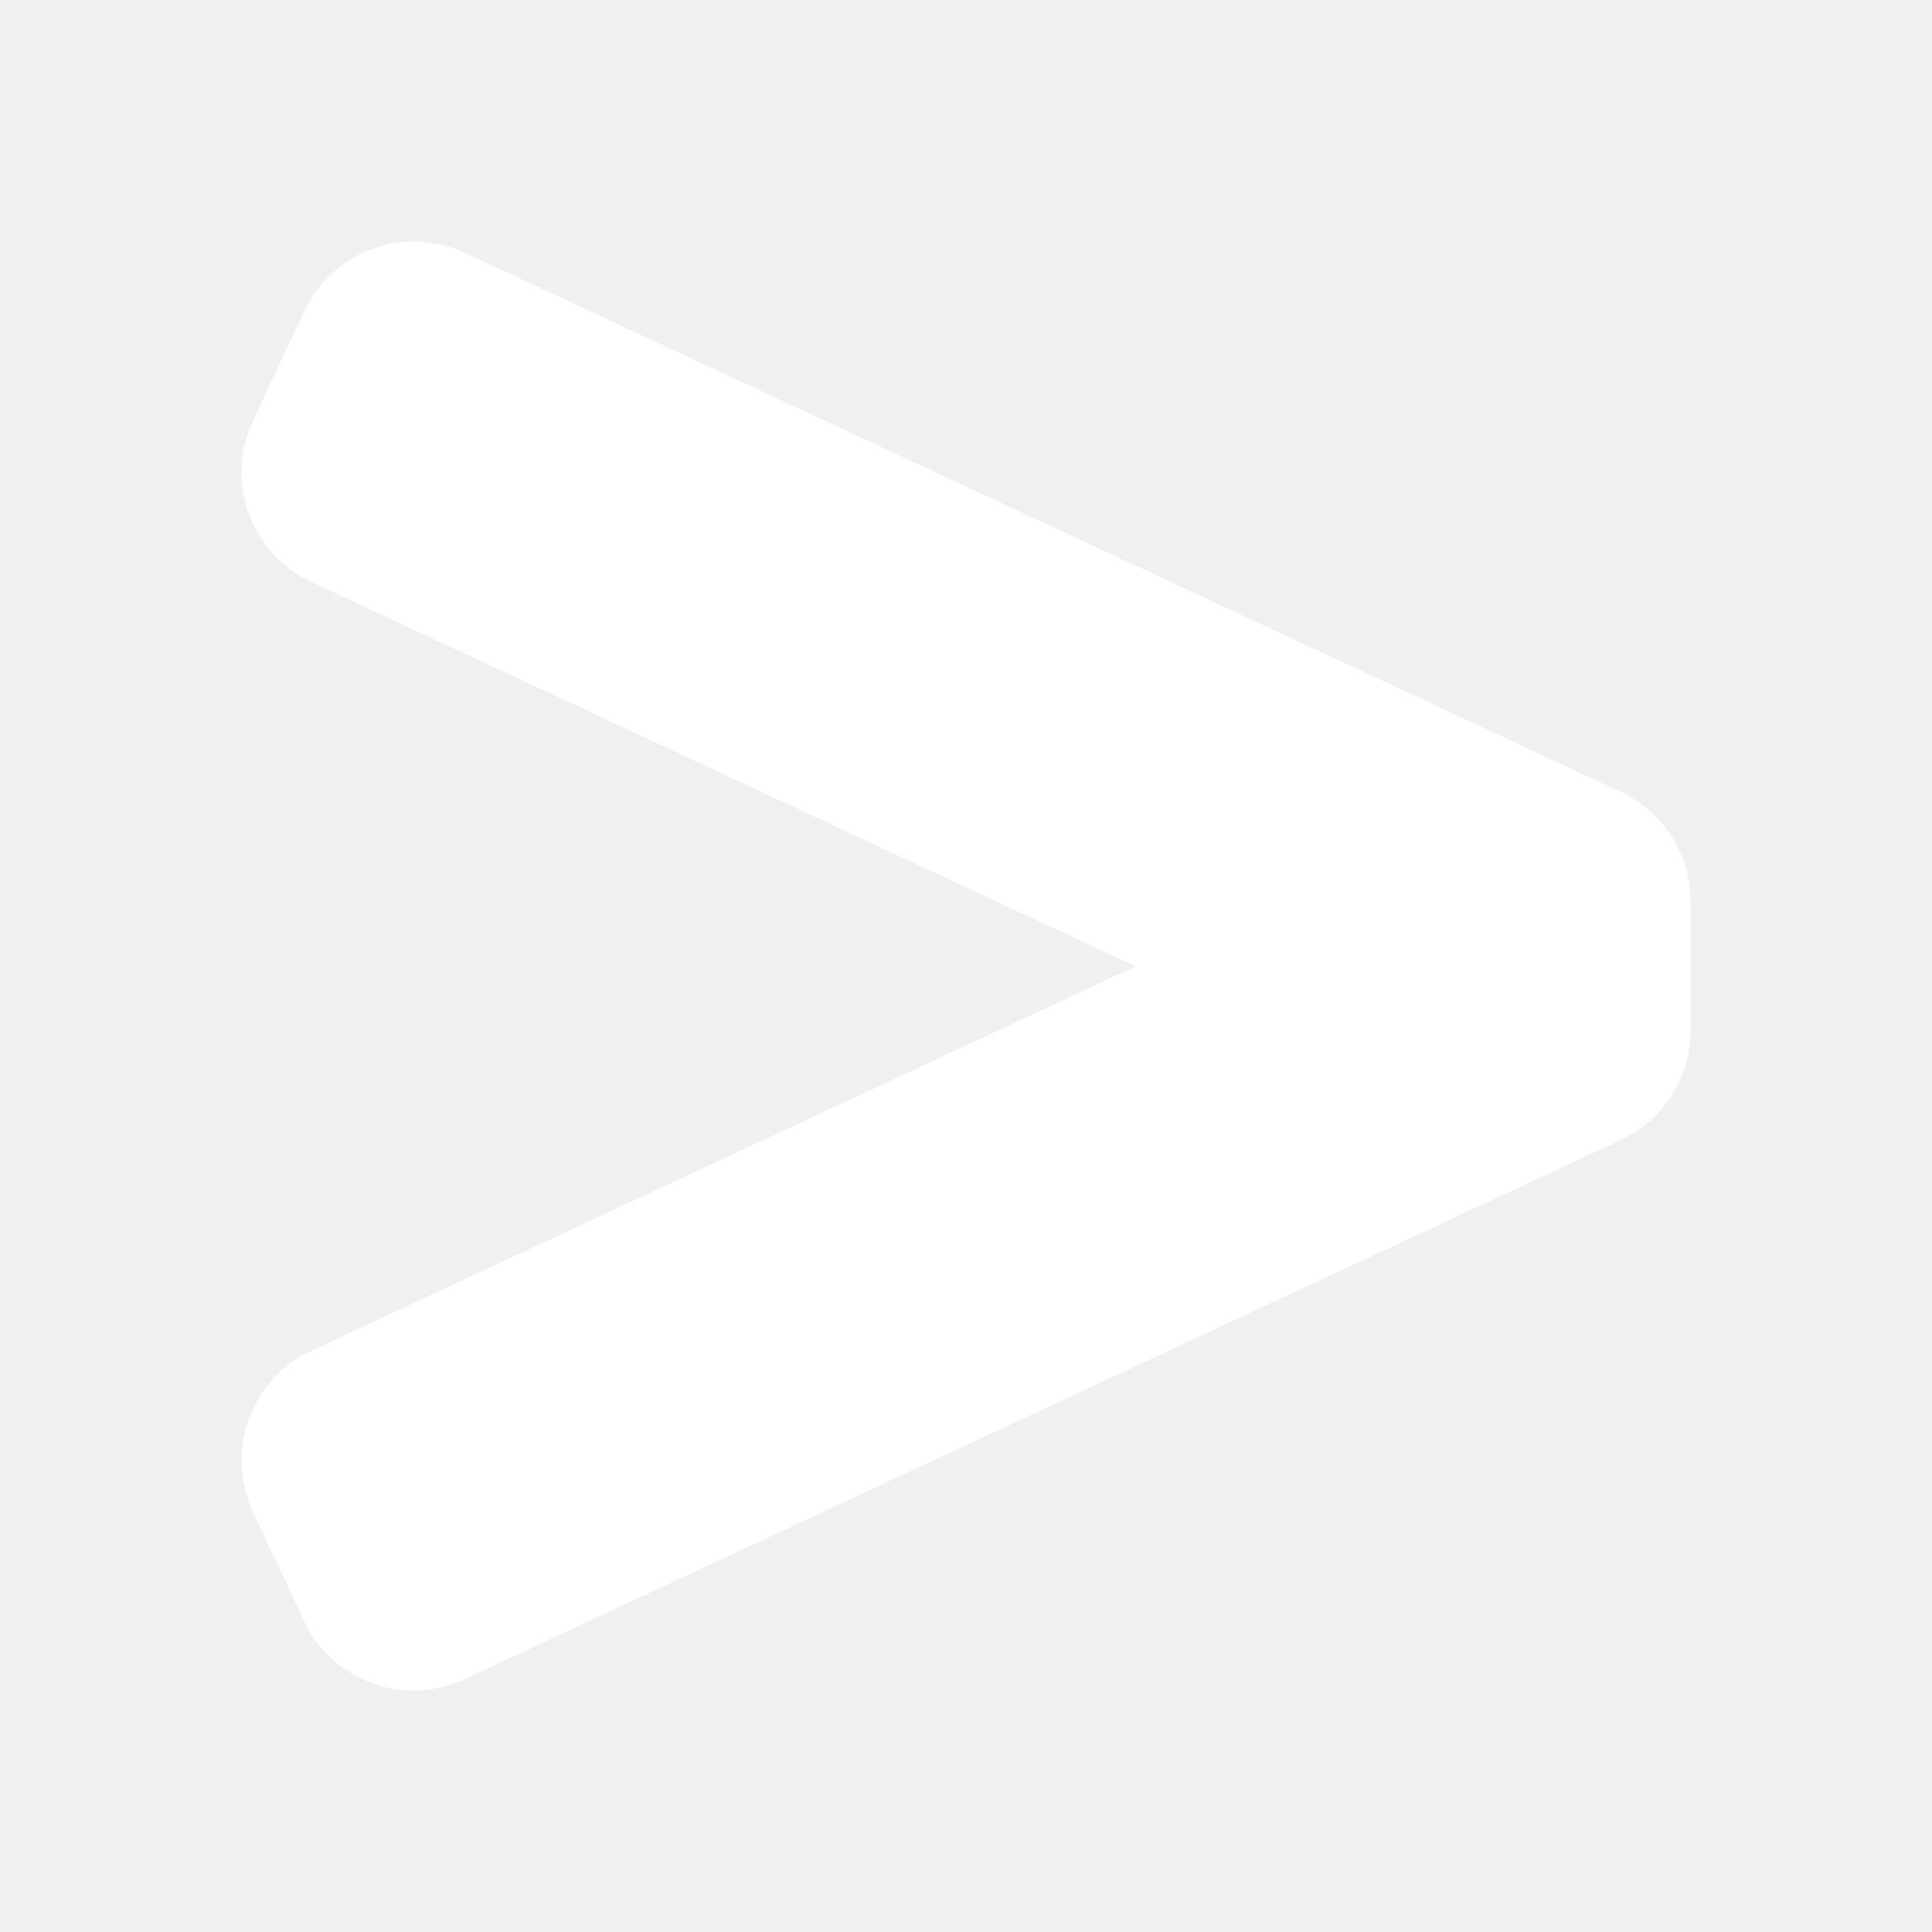
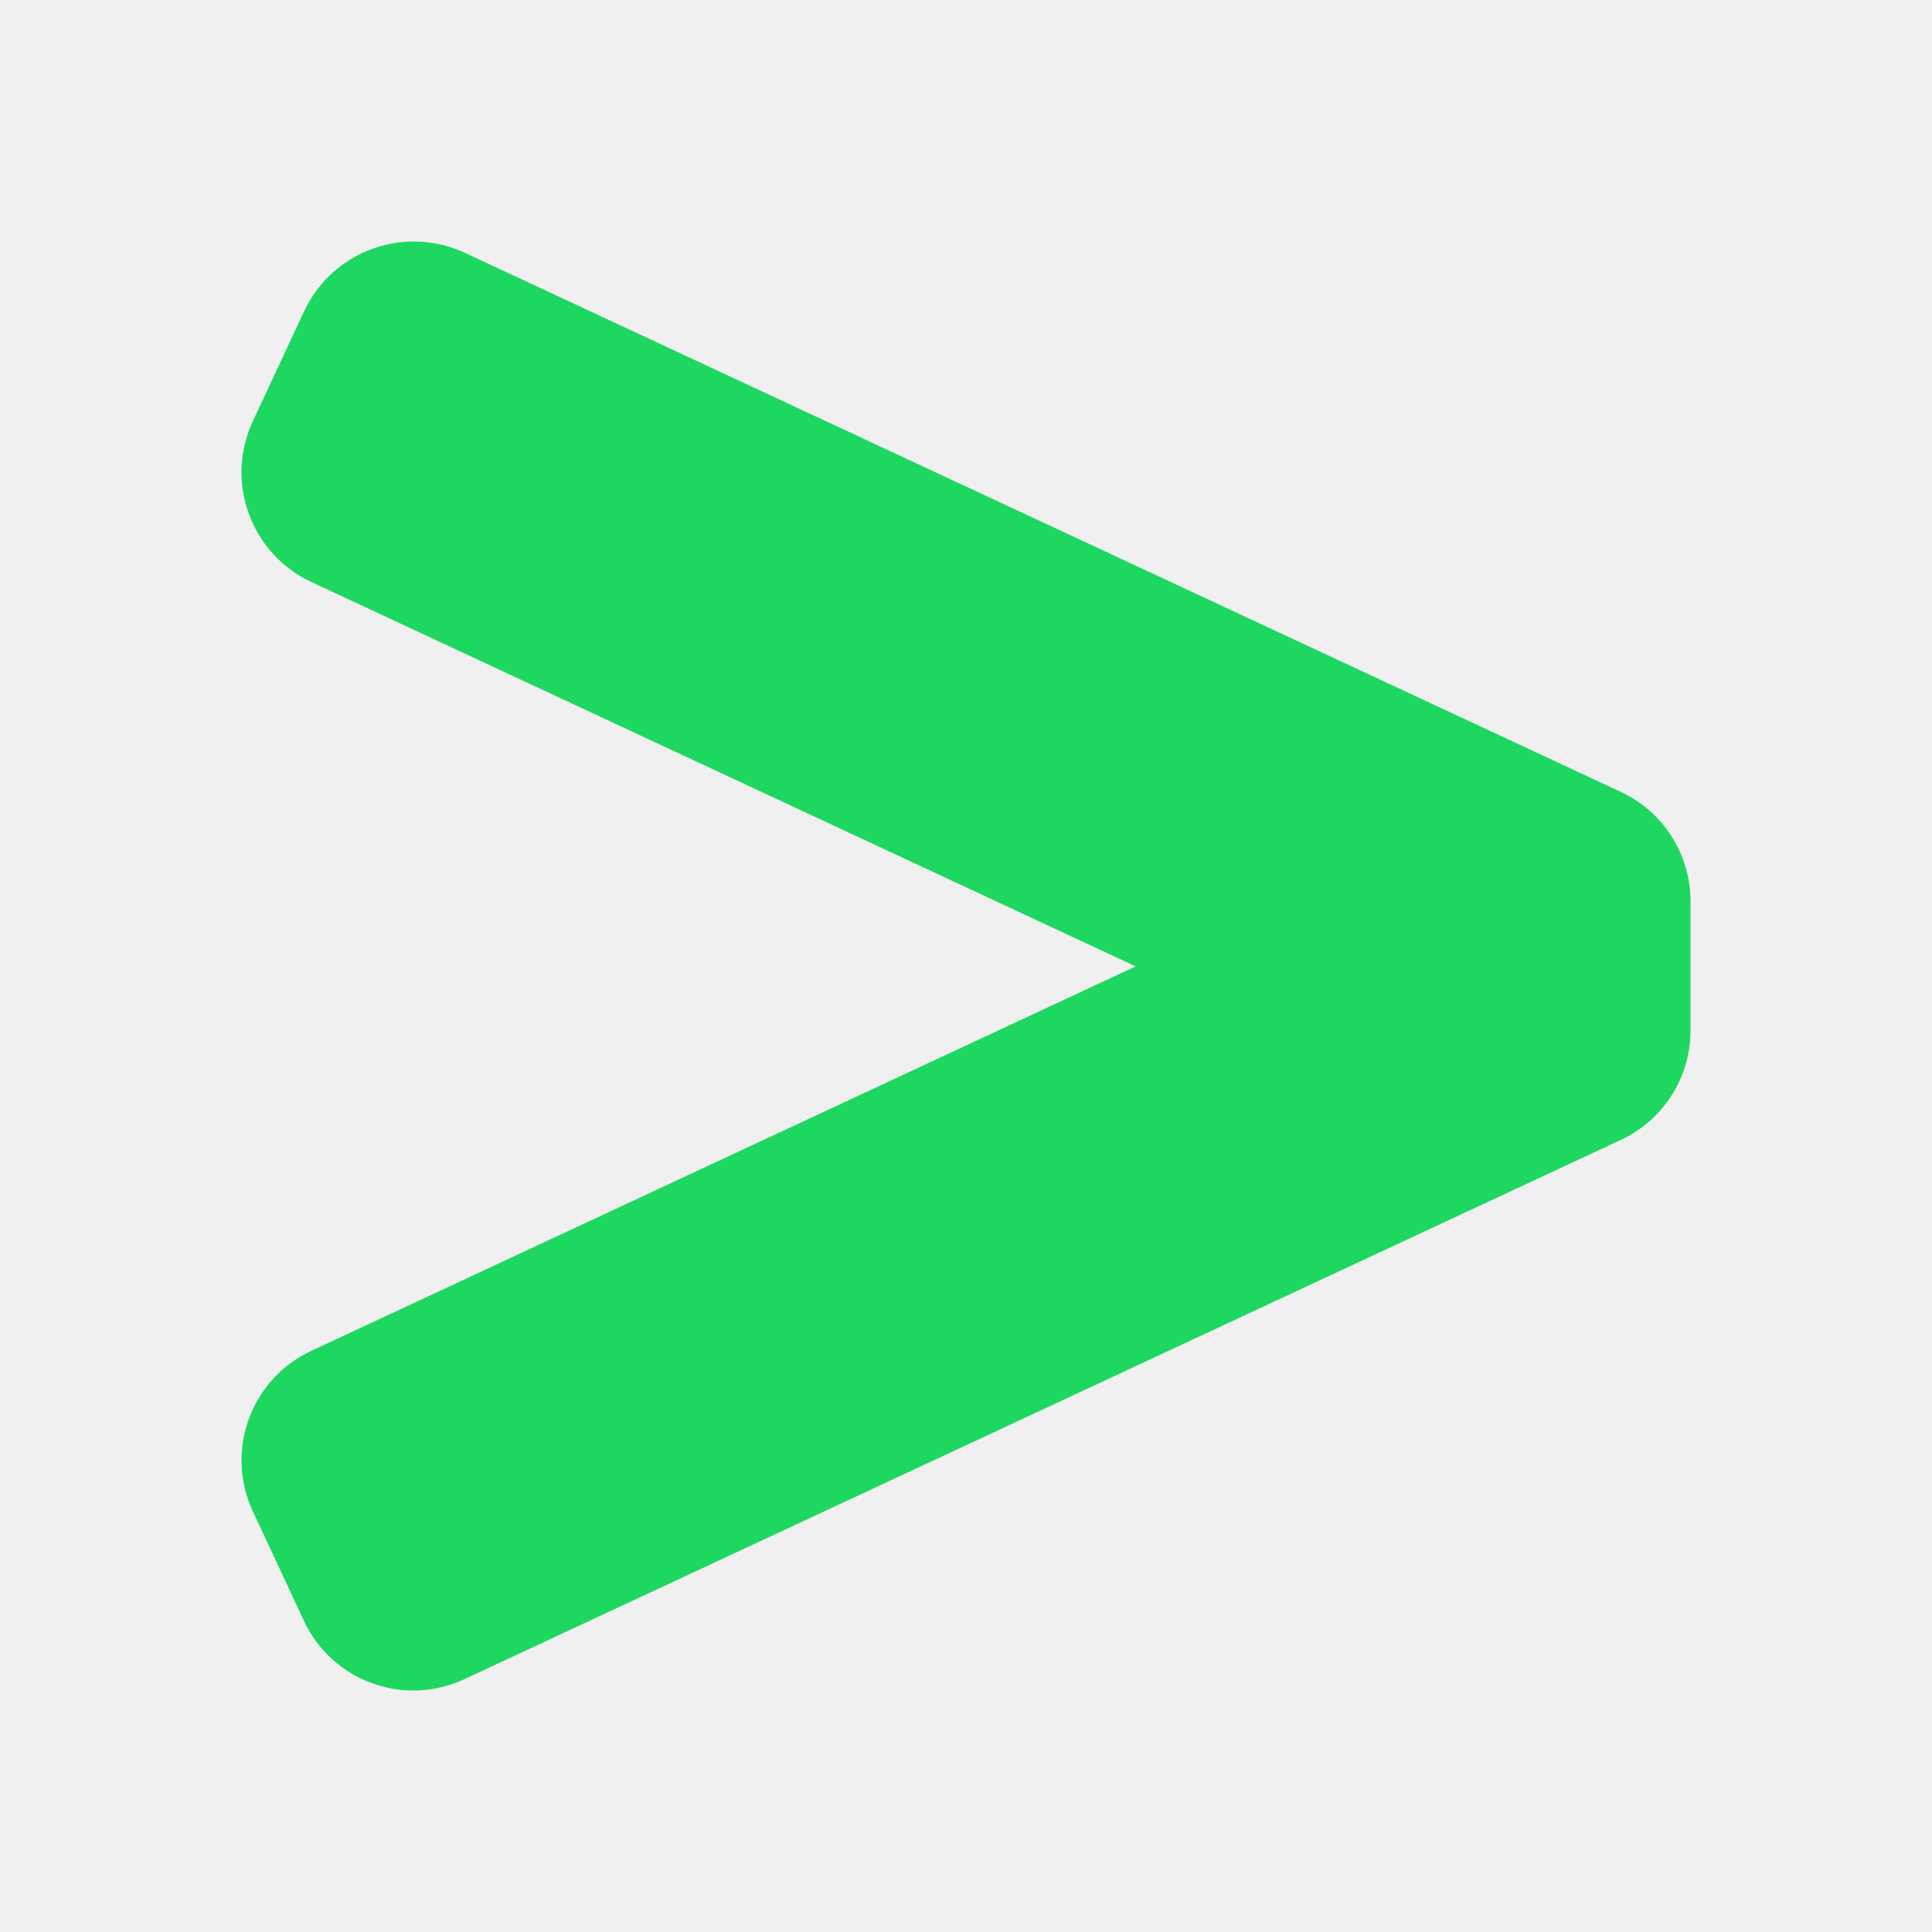
- <svg xmlns="http://www.w3.org/2000/svg" fill="#ffffff" width="800px" height="800px" viewBox="-64 0 512 512">
+ <svg xmlns="http://www.w3.org/2000/svg" fill="#1ED760" width="800px" height="800px" viewBox="-64 0 512 512">
  <path d="M365.52 209.85L59.22 67.01c-16.06-7.49-35.15-.54-42.64 15.52L3.01 111.61c-7.49 16.06-.54 35.15 15.52 42.64L236.96 256.1 18.49 357.99C2.47 365.46-4.46 384.5 3.01 400.52l13.52 29C24 445.54 43.04 452.47 59.06 445l306.47-142.91a32.003 32.003 0 0 0 18.48-29v-34.23c-.01-12.45-7.21-23.76-18.49-29.01z" />
</svg>
